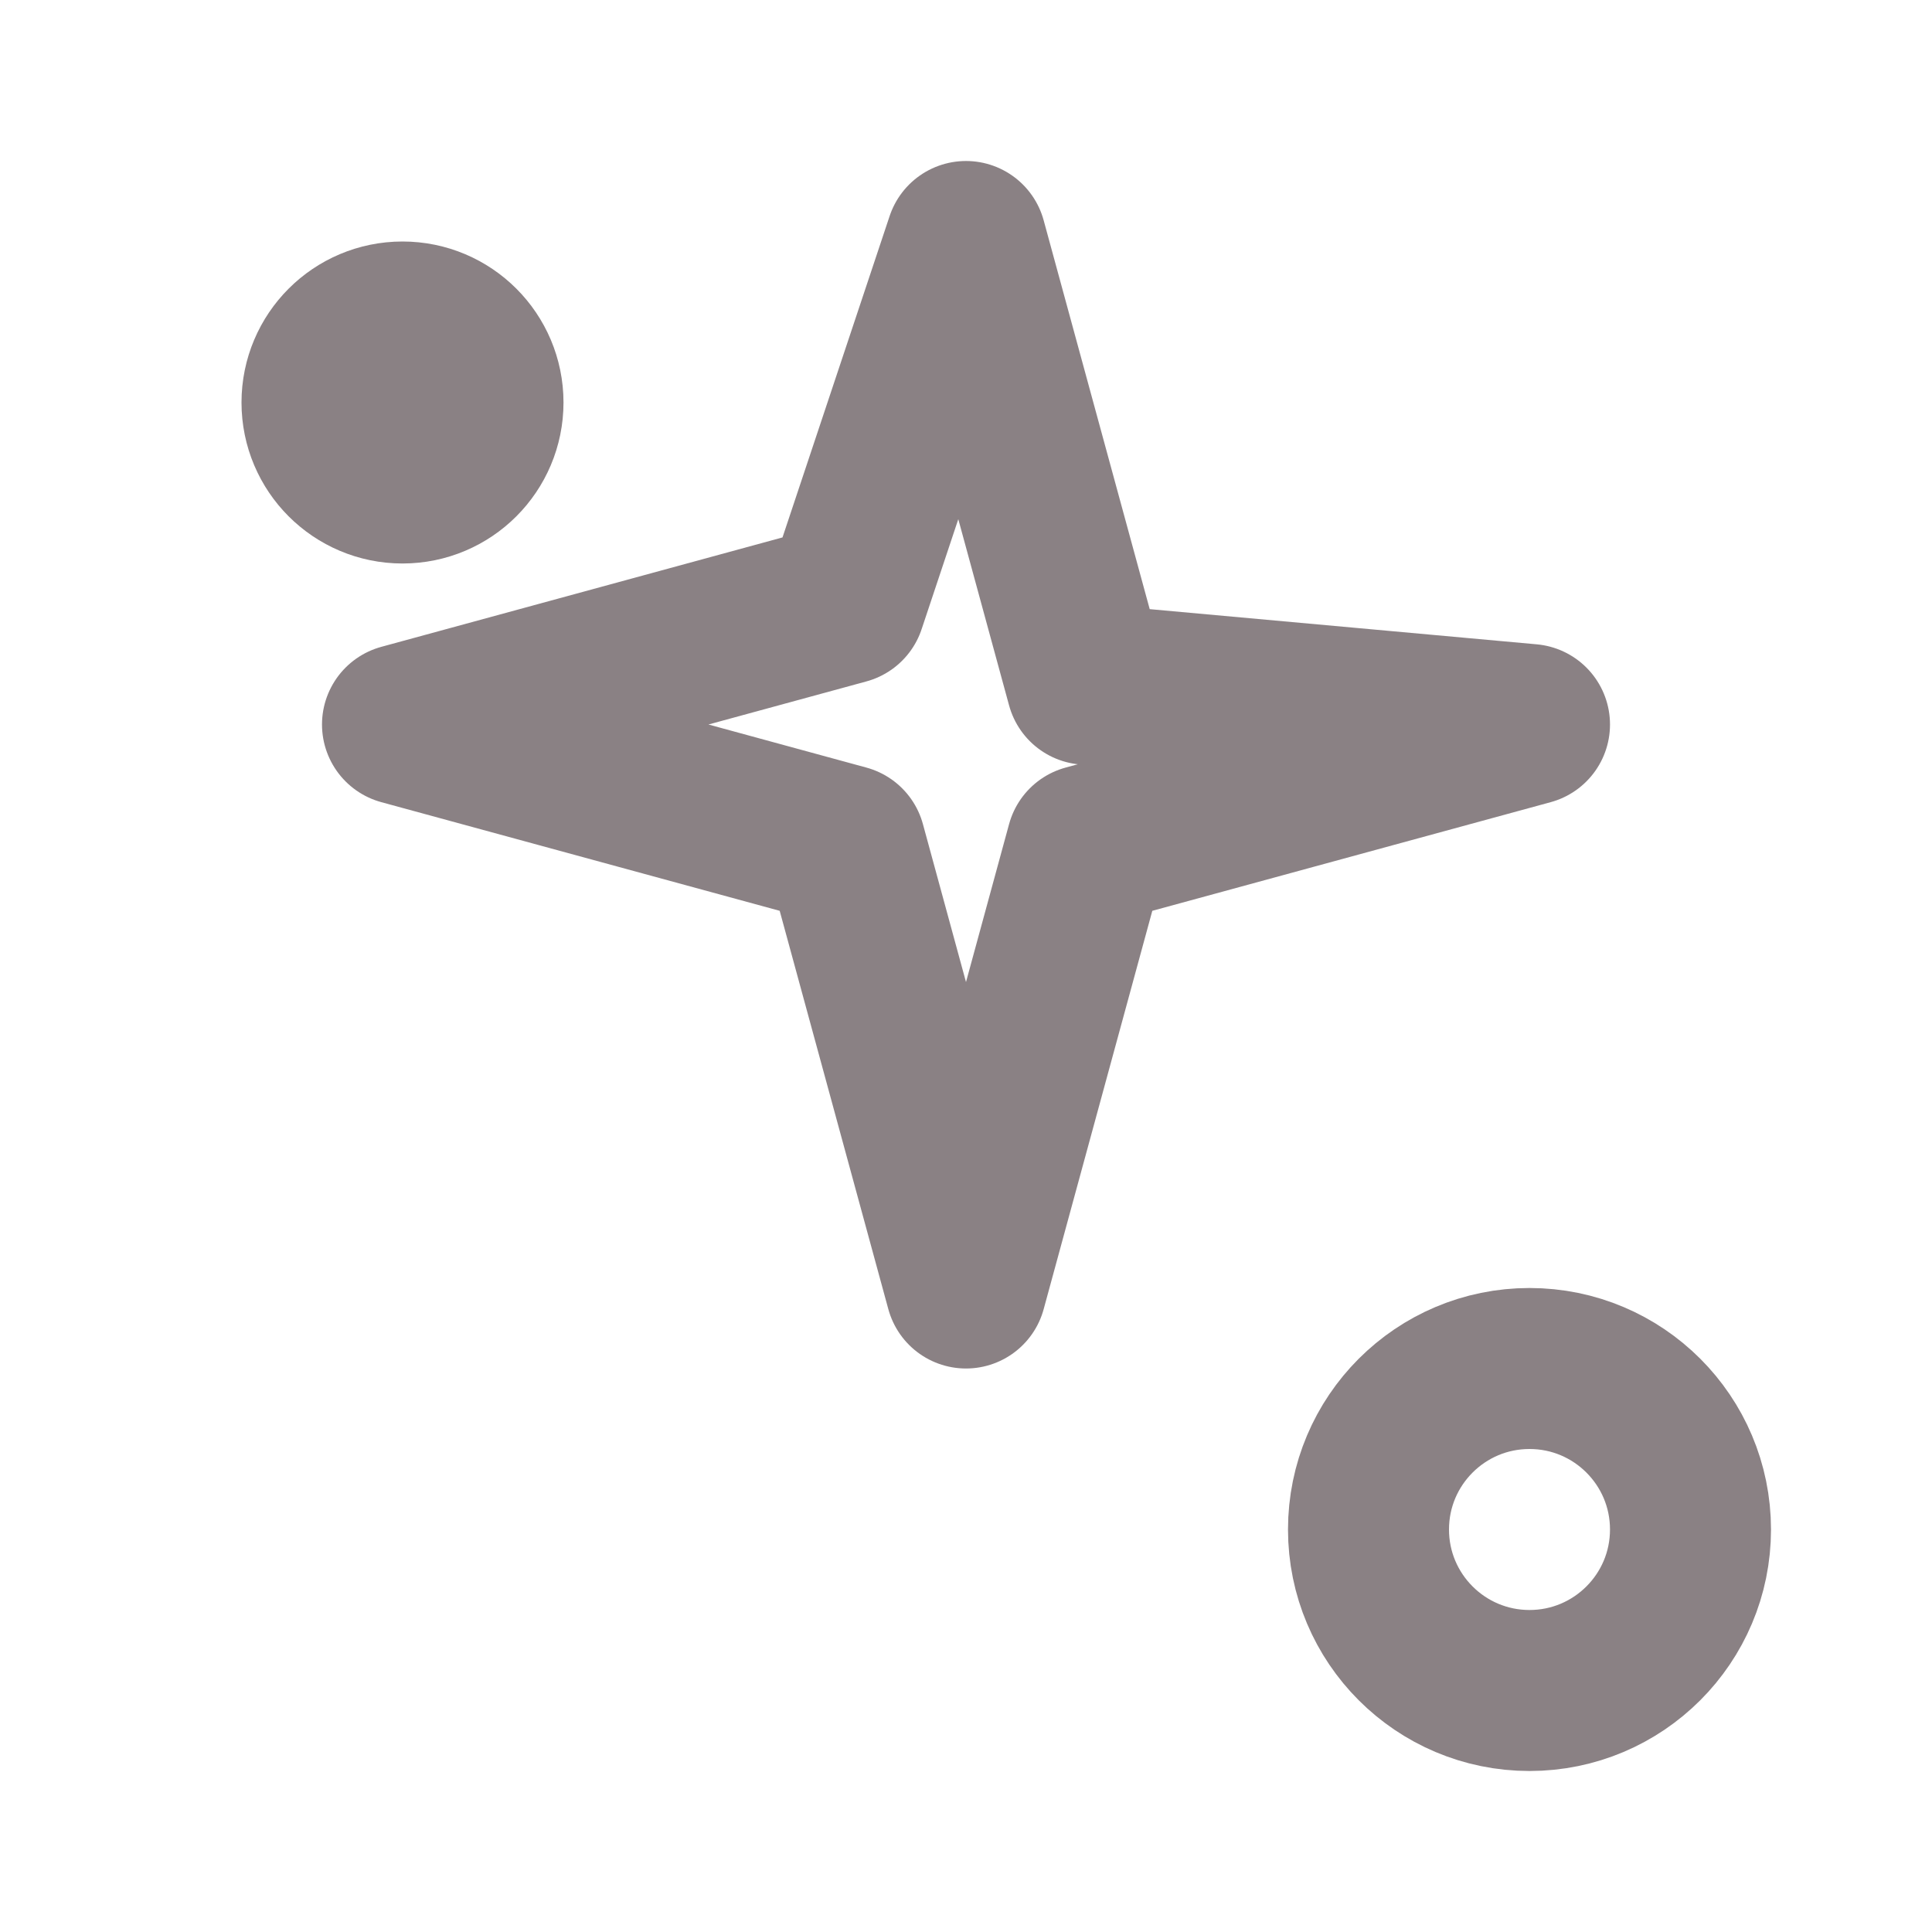
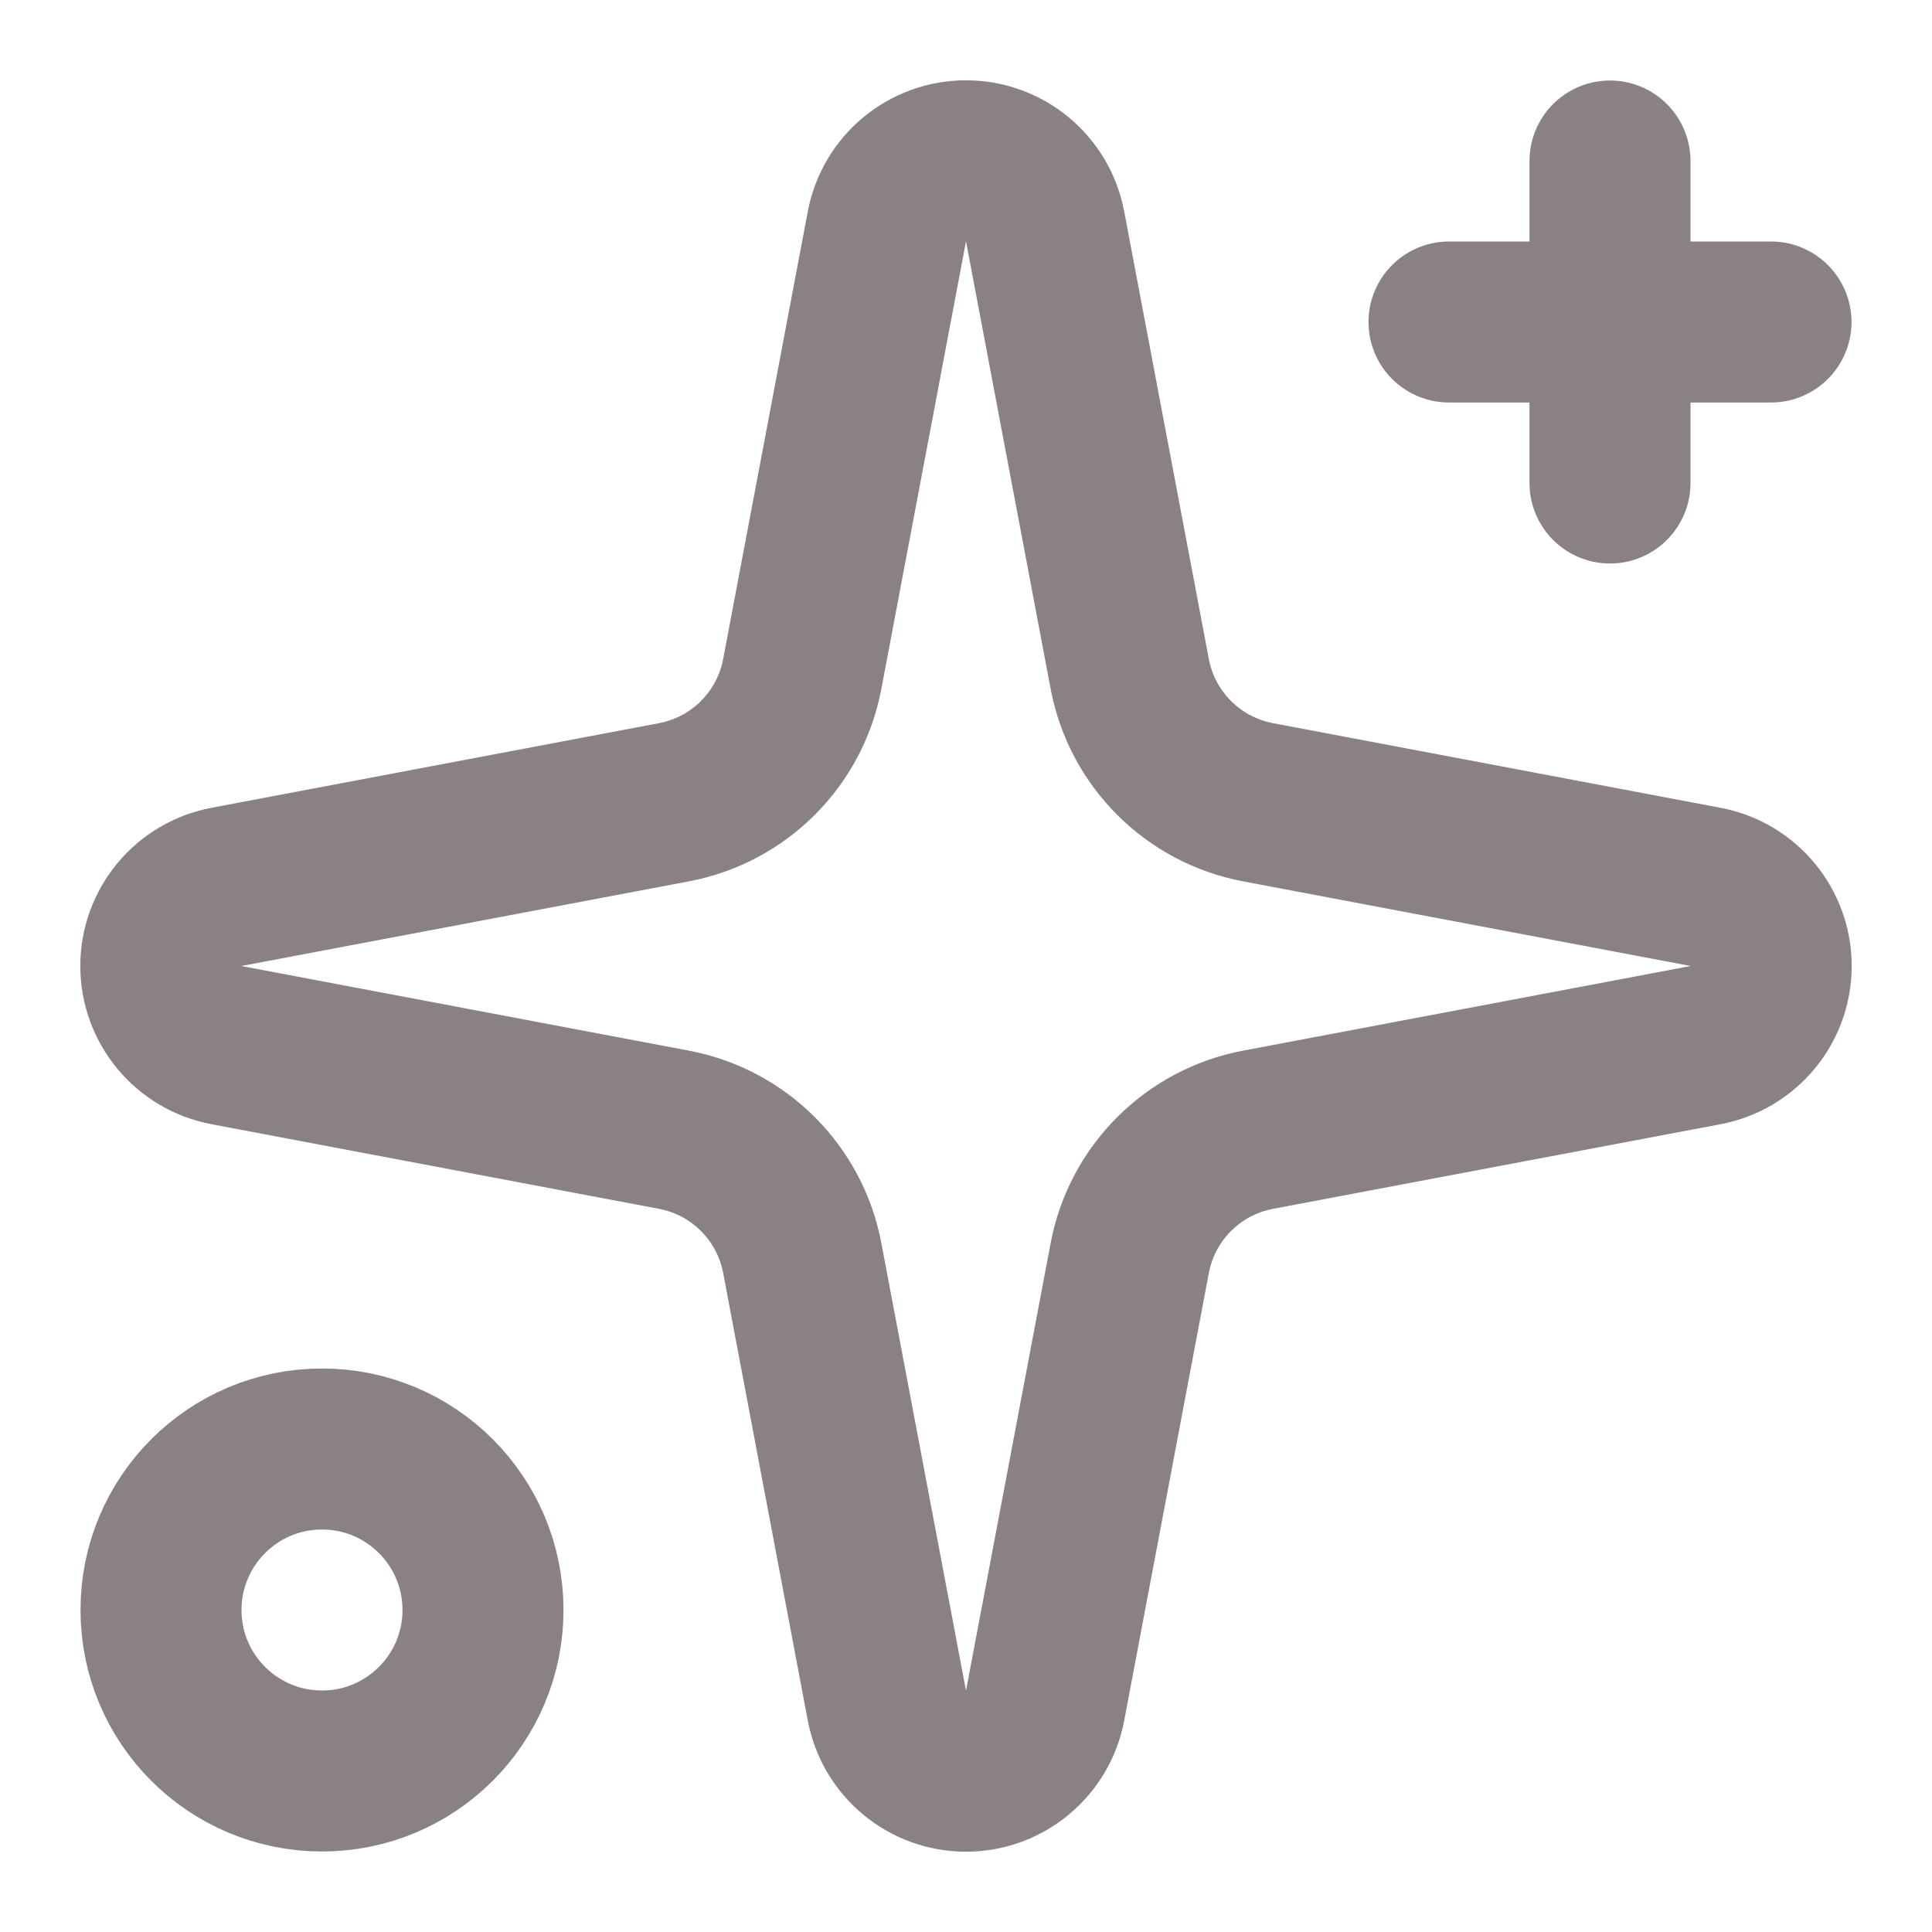
<svg xmlns="http://www.w3.org/2000/svg" width="24" height="24" viewBox="0 0 24 24" fill="none" stroke="#8A8184" stroke-width="2" stroke-linecap="round" stroke-linejoin="round">
-   <path d="M12 3l1.5 5.5L19 9l-5.5 1.5L12 16l-1.5-5.5L5 9l5.5-1.5z" />
-   <circle cx="19" cy="19" r="2" />
-   <circle cx="5" cy="5" r="1" />
+   <path d="M11.017 2.814a1 1 0 0 1 1.966 0l1.051 5.558a2 2 0 0 0 1.594 1.594l5.558 1.051a1 1 0 0 1 0 1.966l-5.558 1.051a2 2 0 0 0-1.594 1.594l-1.051 5.558a1 1 0 0 1-1.966 0l-1.051-5.558a2 2 0 0 0-1.594-1.594l-5.558-1.051a1 1 0 0 1 0-1.966l5.558-1.051a2 2 0 0 0 1.594-1.594z" />
+   <path d="M20 2v4" />
+   <path d="M22 4h-4" />
+   <circle cx="4" cy="20" r="2" />
</svg>
